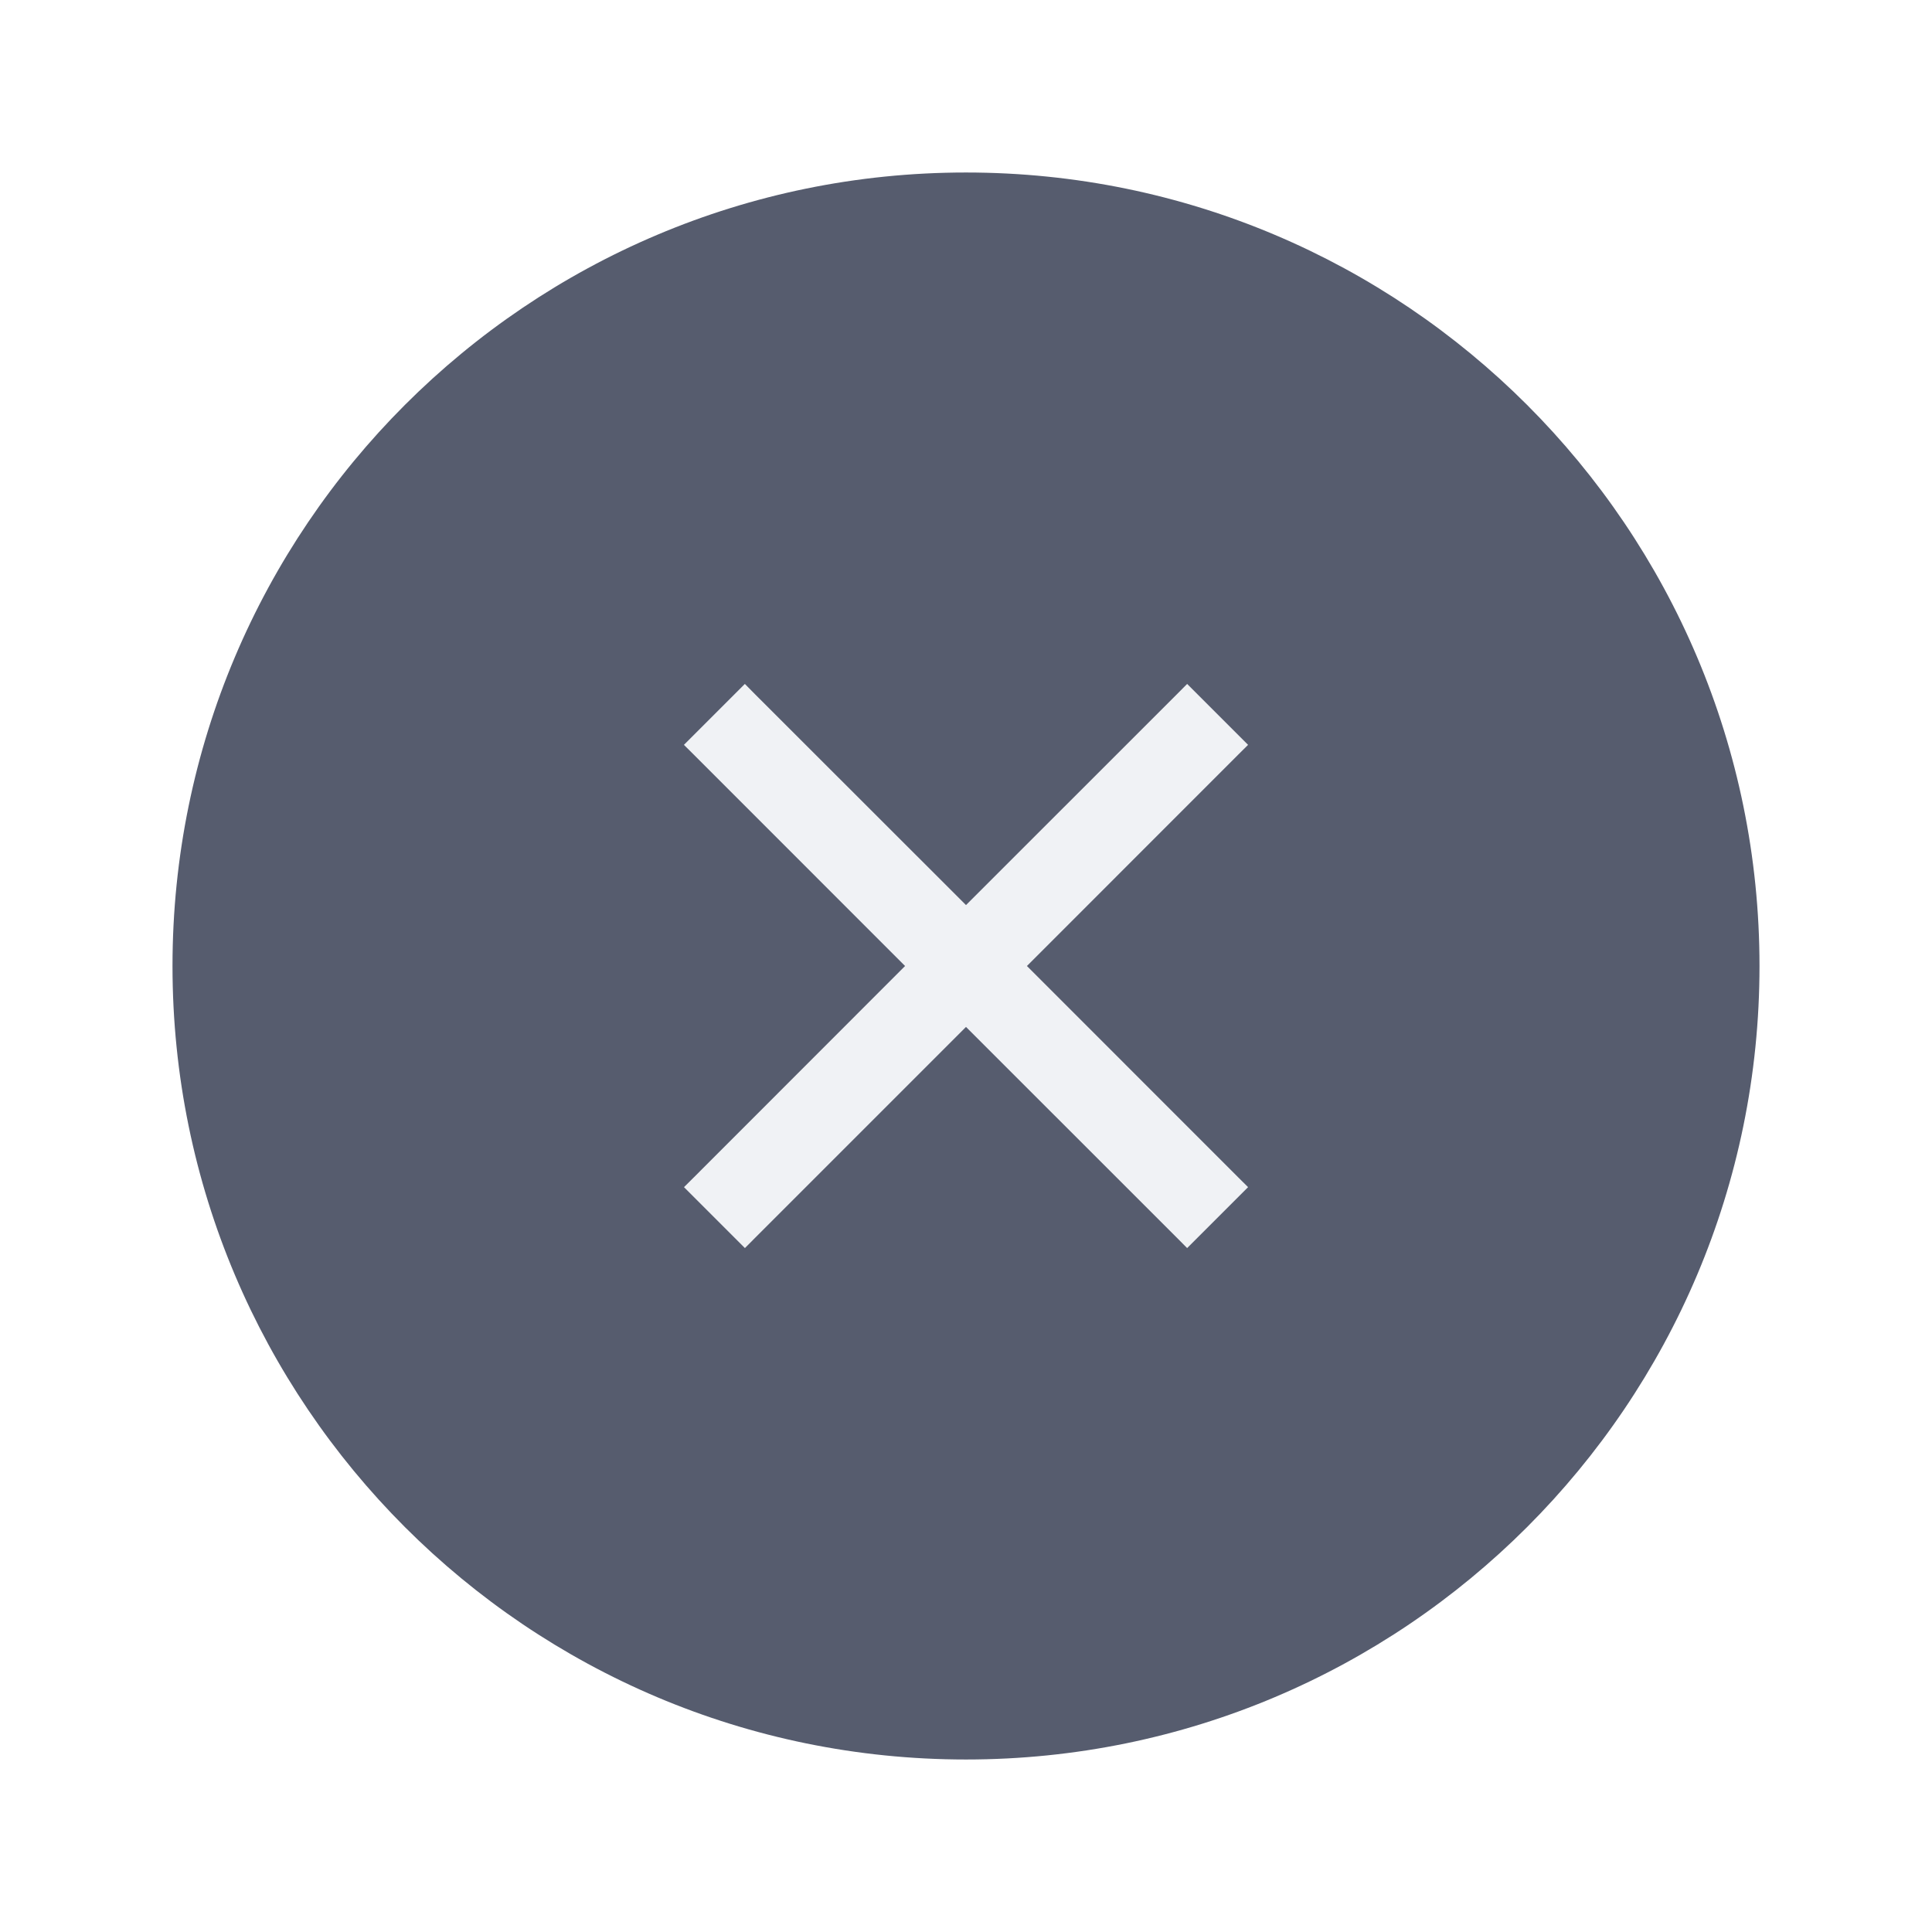
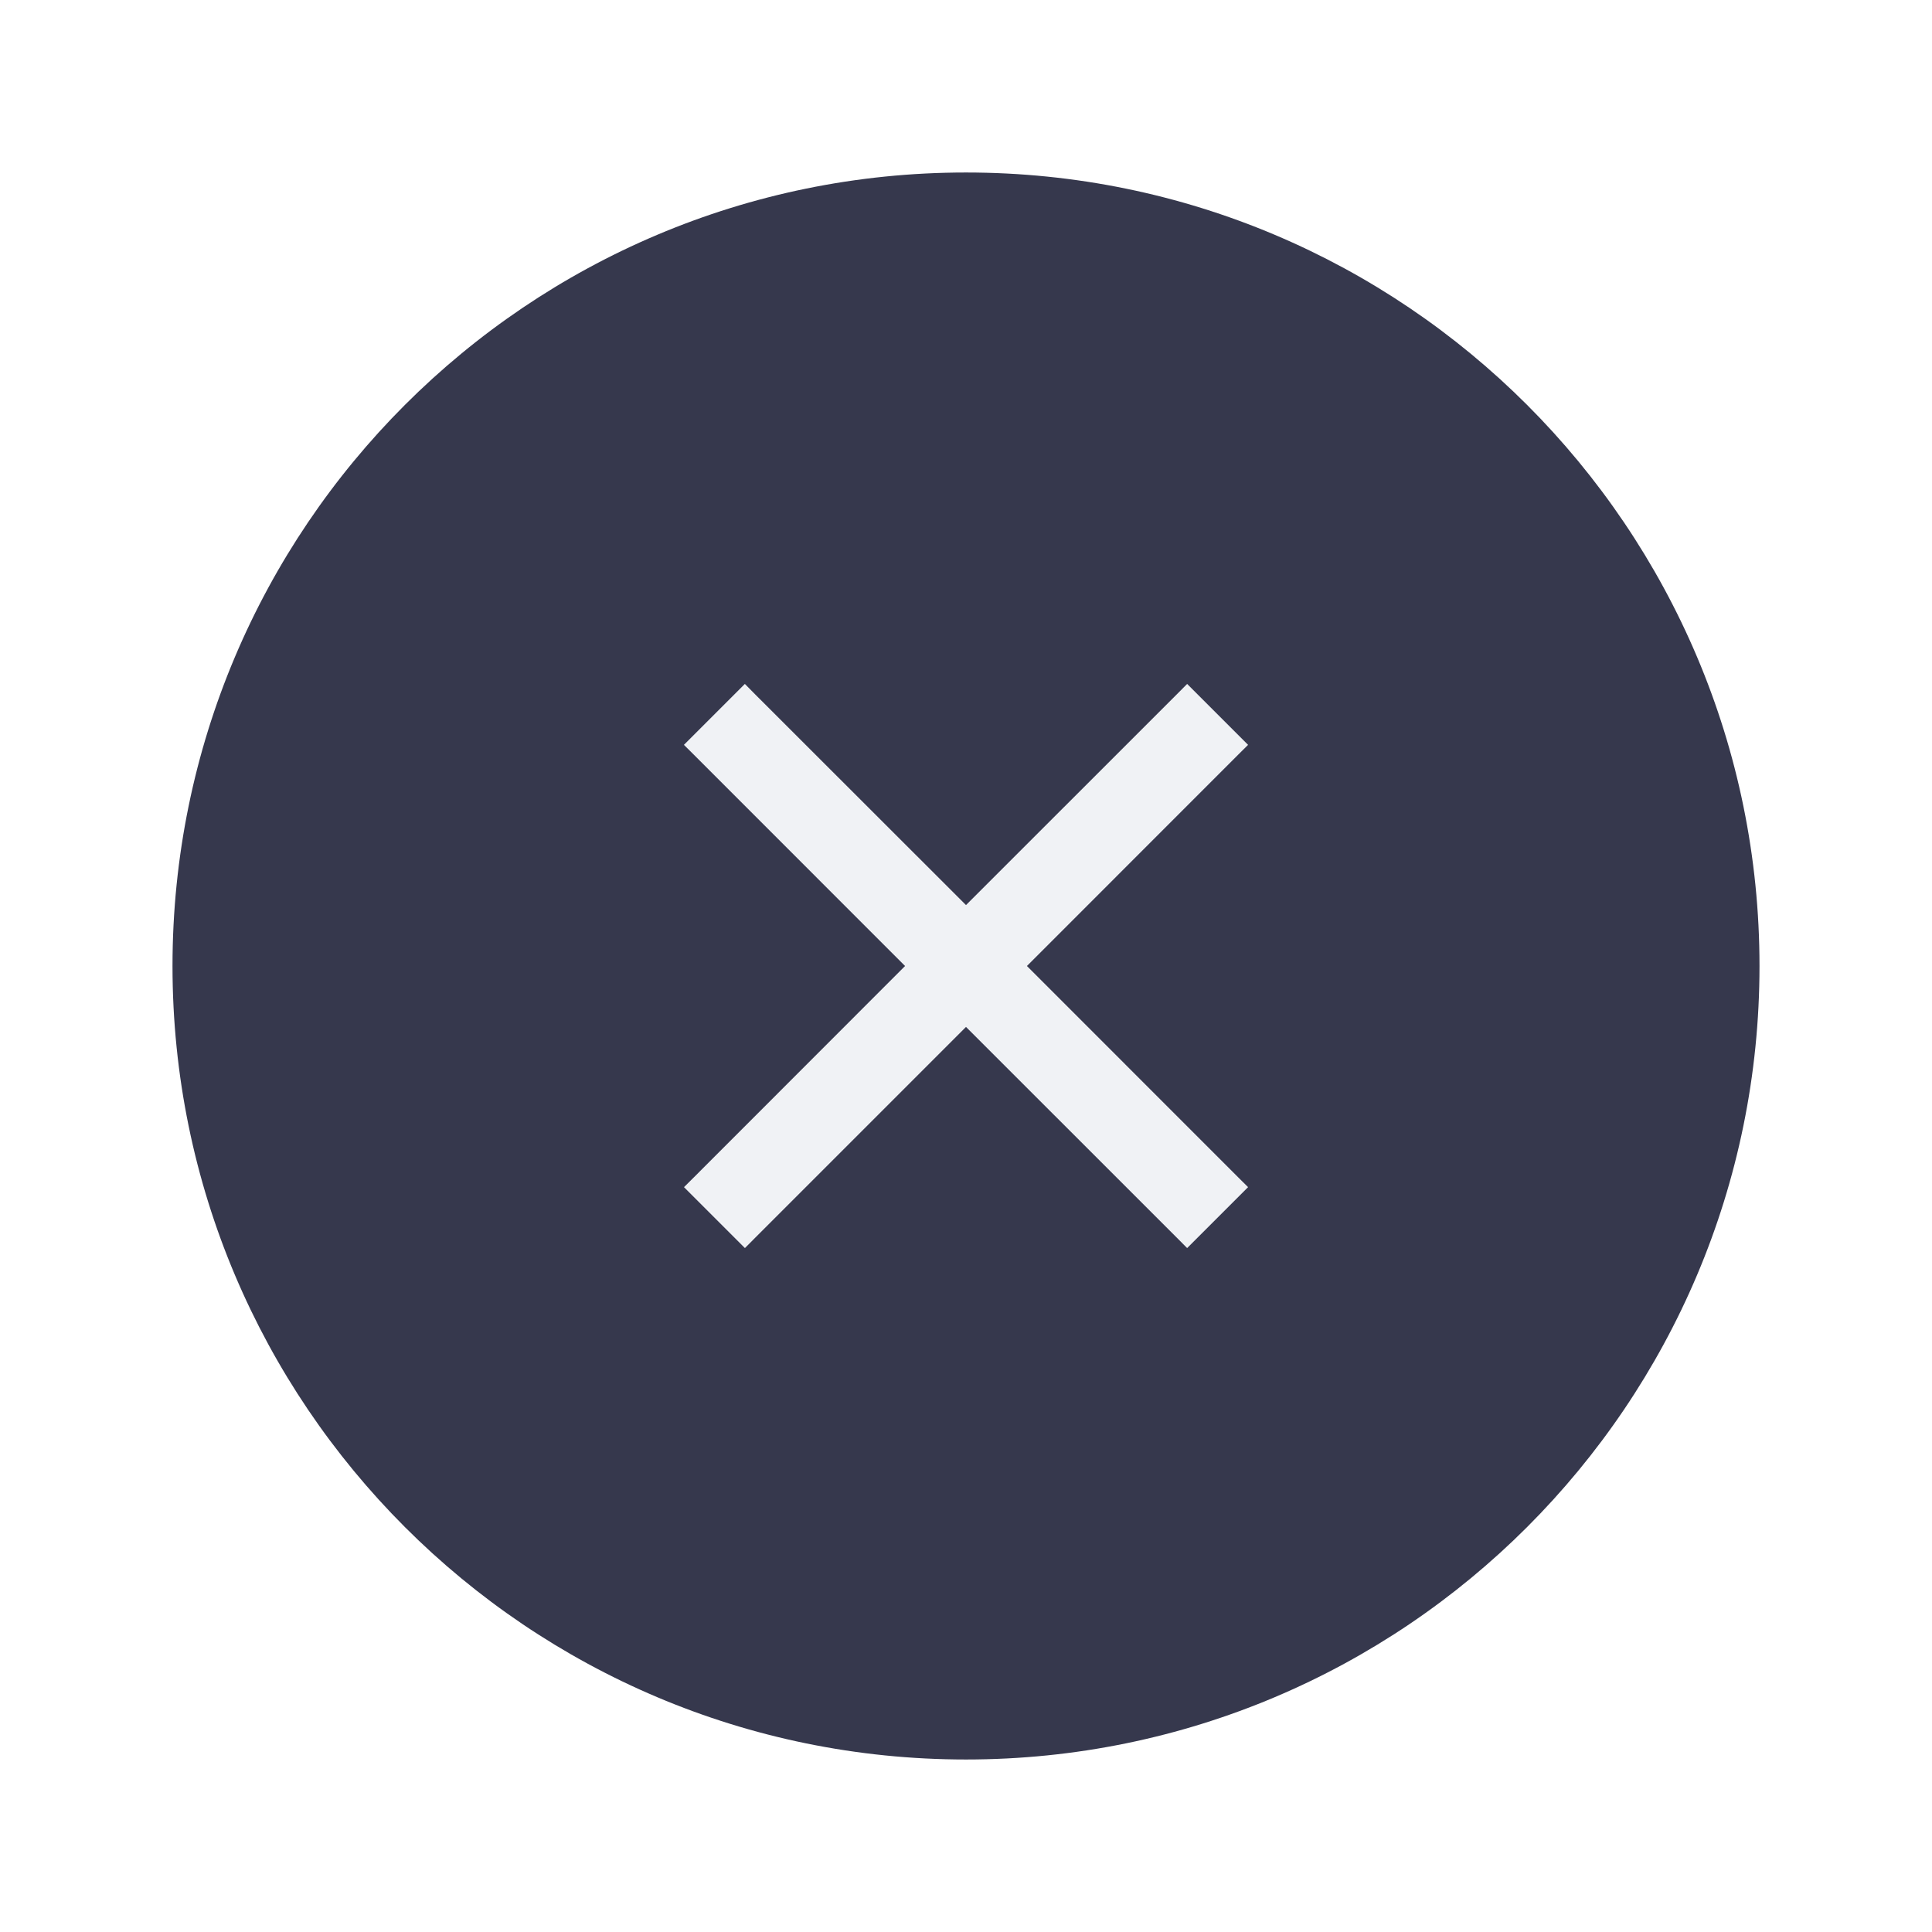
<svg xmlns="http://www.w3.org/2000/svg" viewBox="0 0 28 28">
-   <ellipse style="fill: rgb(86, 92, 110);" cx="14" cy="14" rx="11.5" ry="11.5" />
+   <ellipse style="fill: rgb(54, 56, 77);" cx="14" cy="14" rx="11.5" ry="11.5" />
  <path d="M 10.795 9.912 L 9.912 10.795 L 10.059 10.941 L 13.117 14 L 10.06 17.059 L 9.913 17.205 L 10.796 18.088 L 10.942 17.941 L 14 14.883 L 17.059 17.941 L 17.205 18.088 L 18.088 17.205 L 17.941 17.059 L 14.883 14 L 17.941 10.941 L 18.088 10.795 L 17.205 9.912 L 17.059 10.059 L 14 13.117 L 10.941 10.06 L 10.795 9.912 Z" fill-rule="evenodd" font-family="sans-serif" font-weight="400" overflow="visible" style="font-feature-settings: normal; font-variant-caps: normal; font-variant-ligatures: normal; font-variant-numeric: normal; isolation: auto; mix-blend-mode: normal; text-decoration-color: rgb(0, 0, 0); text-decoration-line: none; text-decoration-style: solid; text-indent: 0px; text-orientation: mixed; text-transform: none; fill: rgb(240, 242, 245);" white-space="normal" />
</svg>
